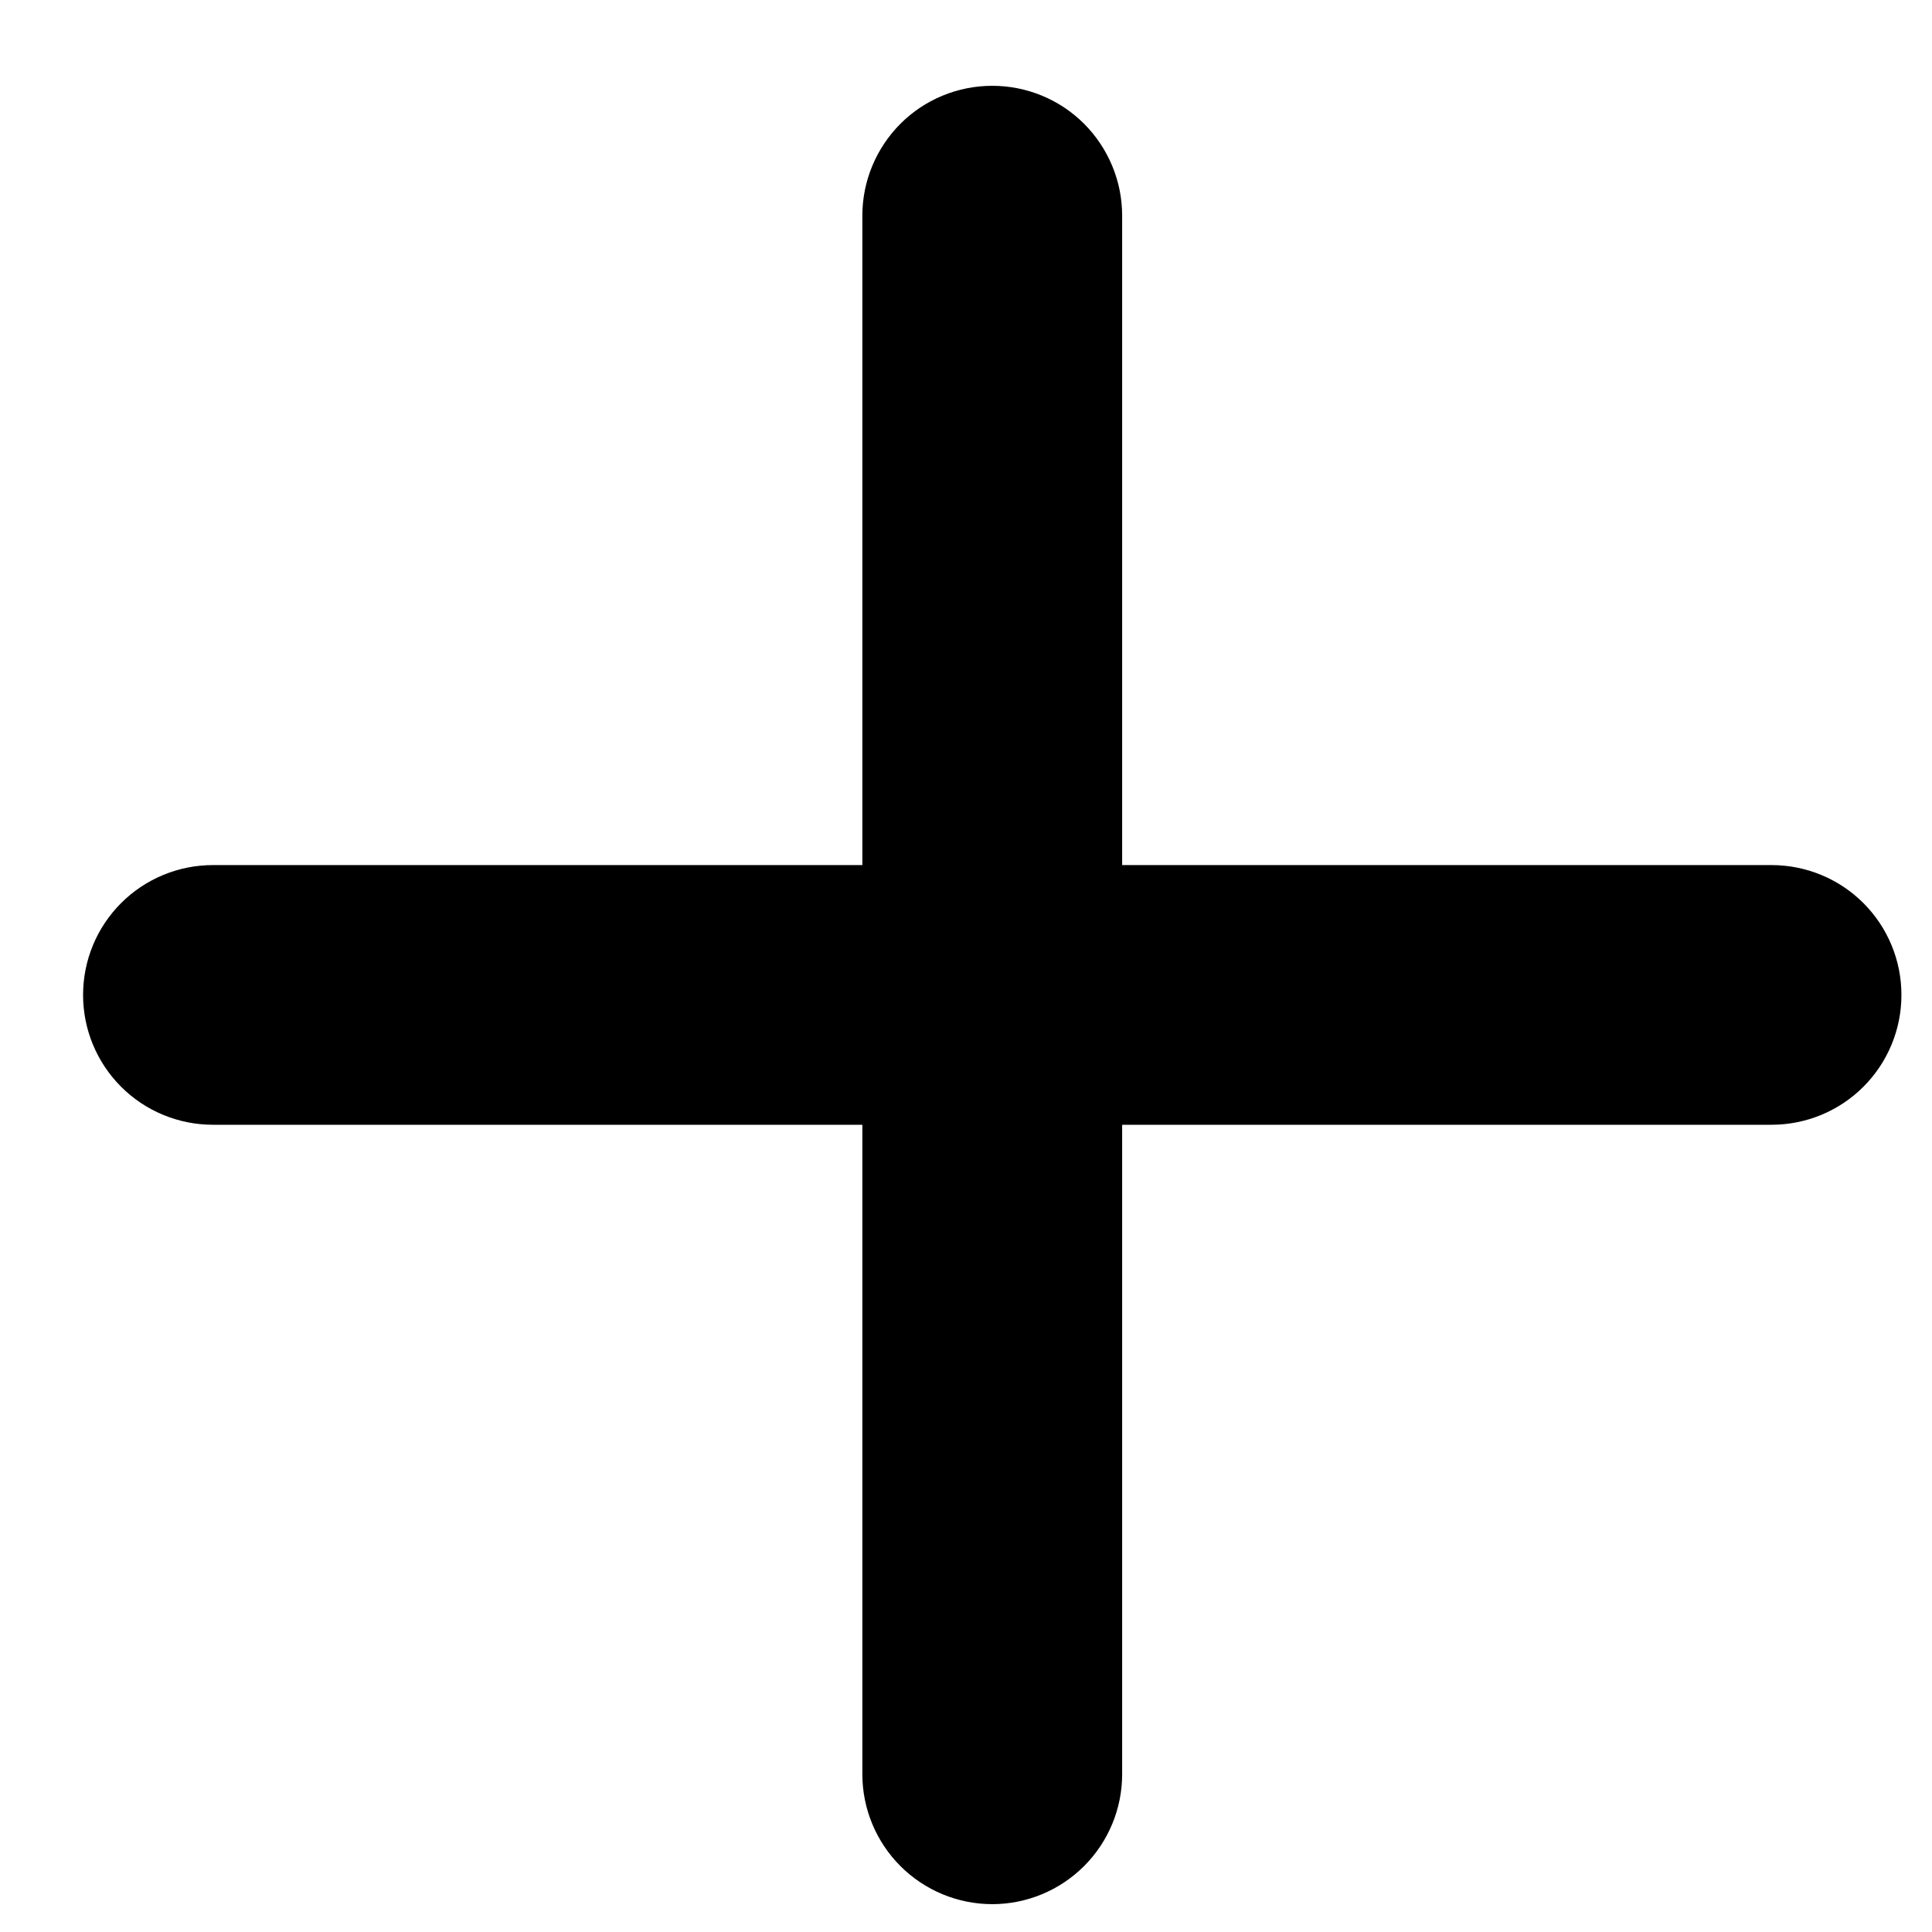
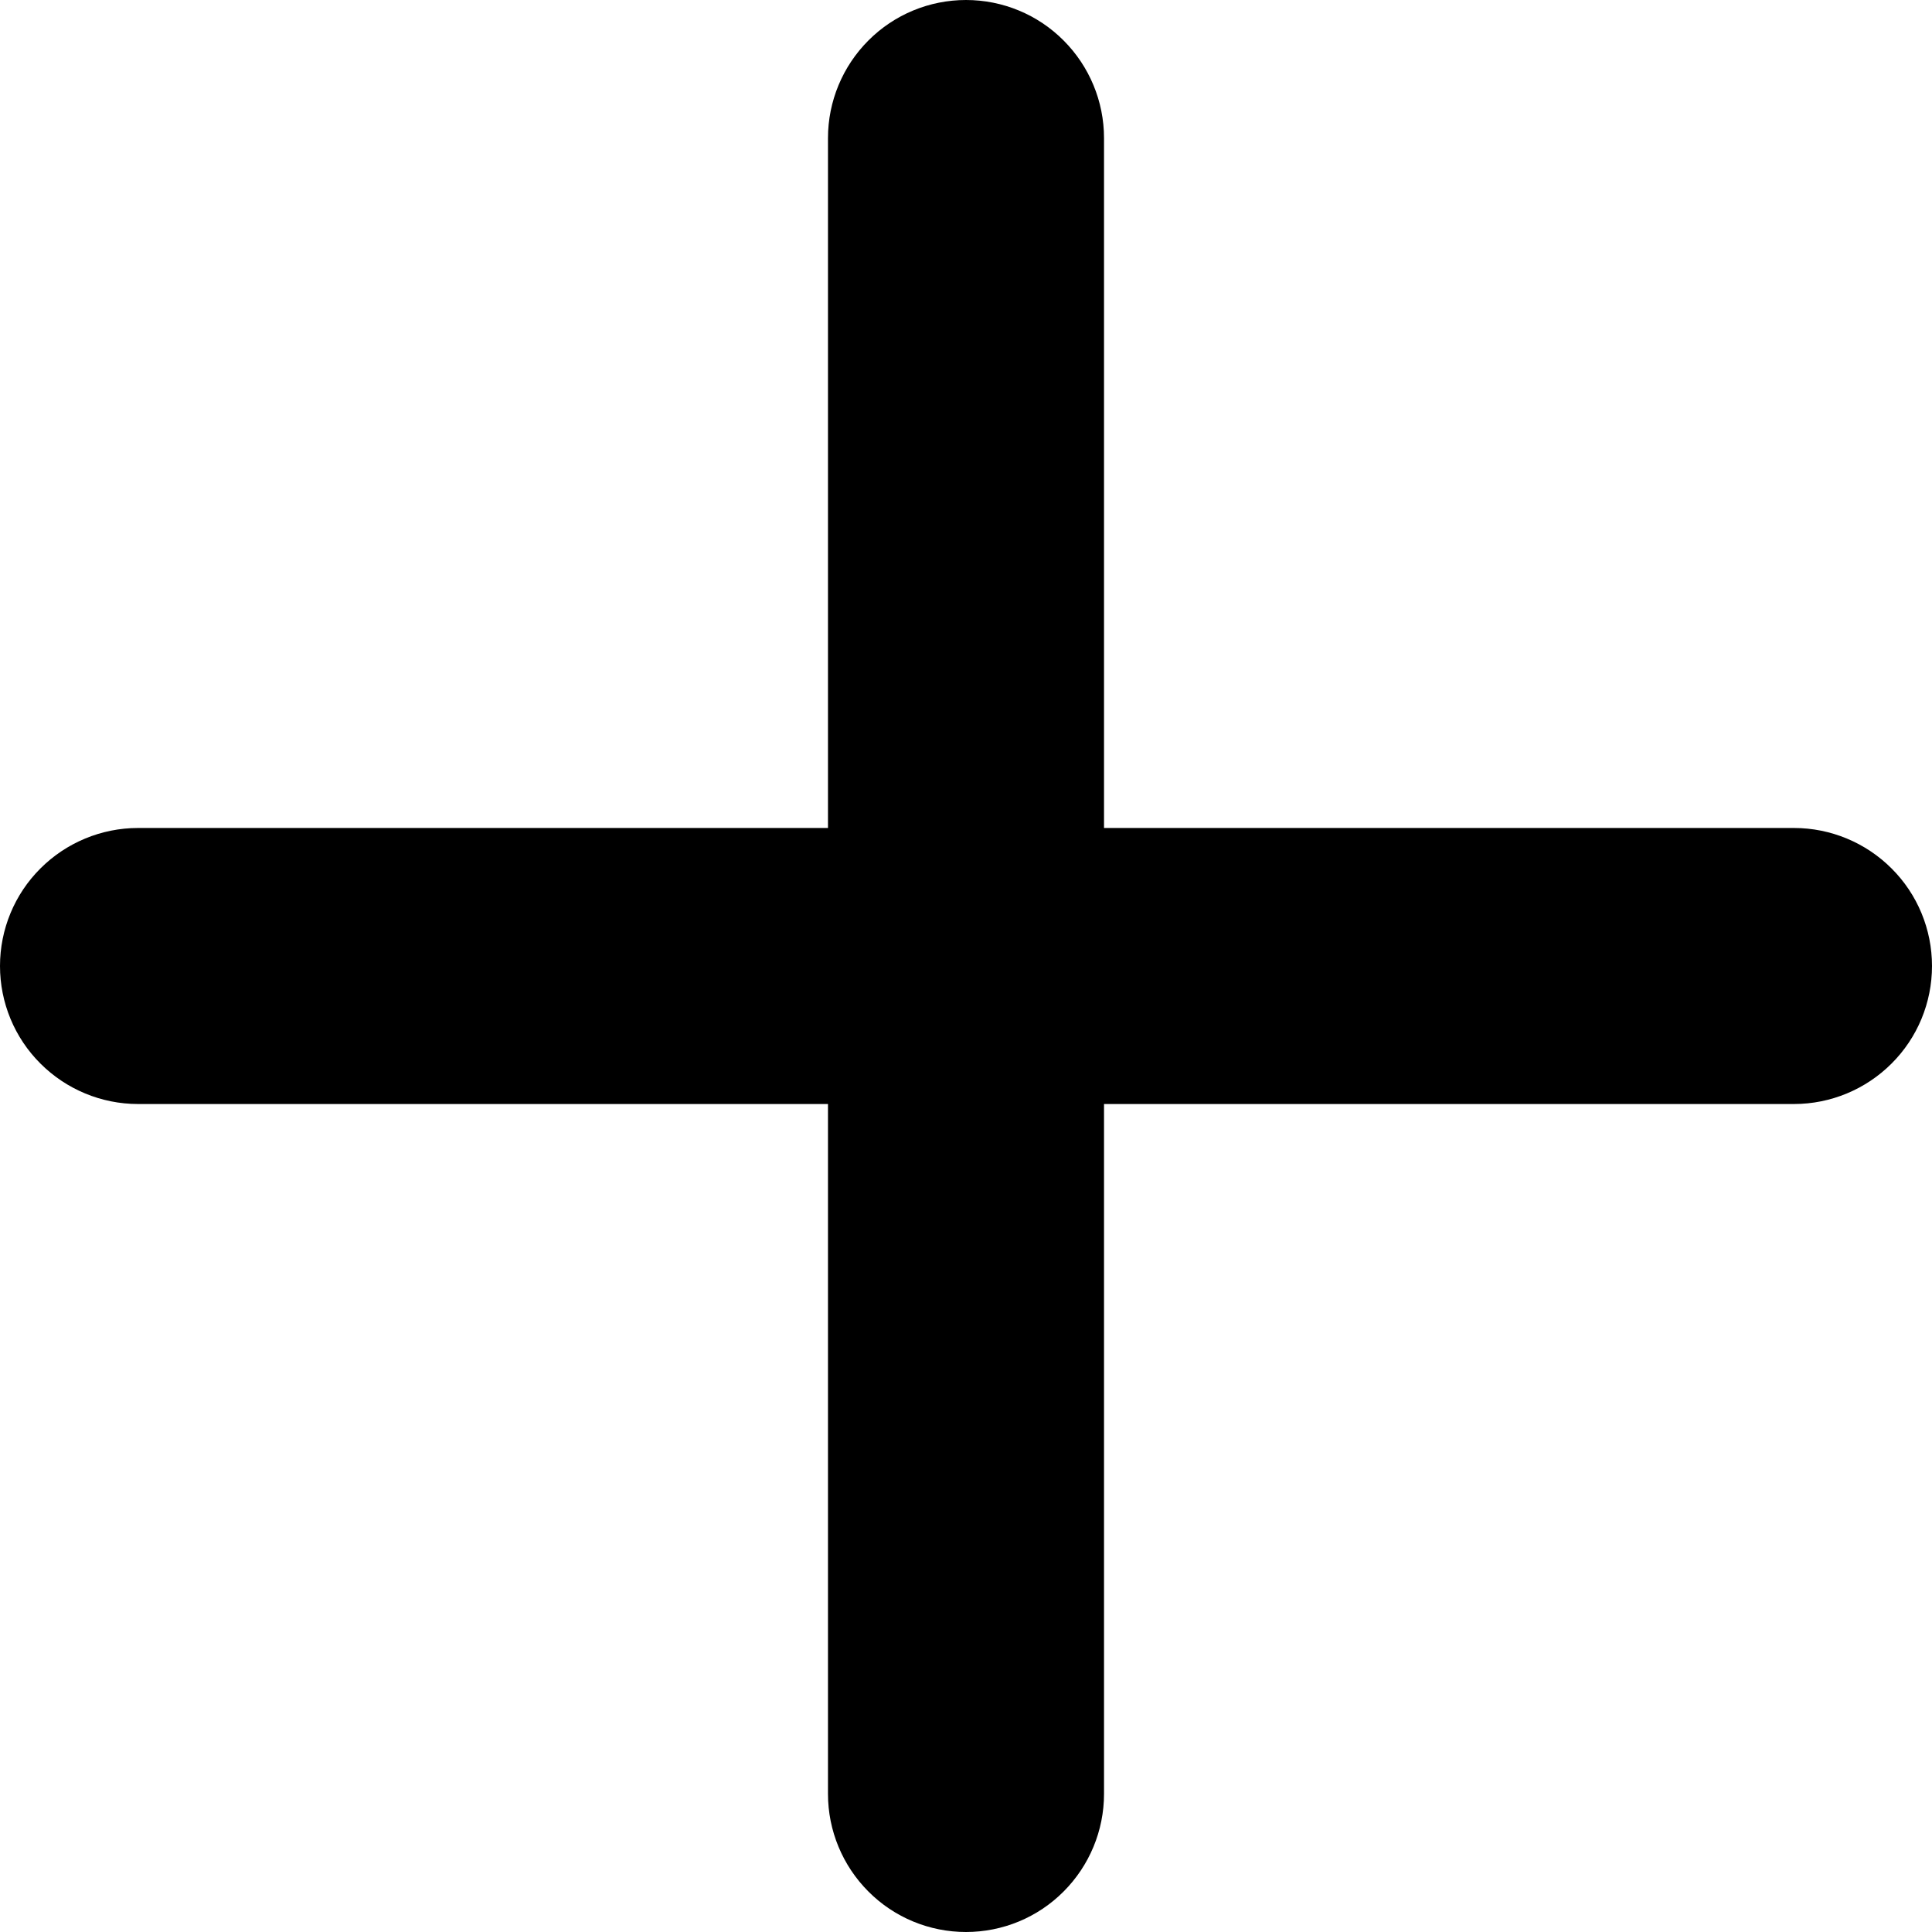
- <svg xmlns="http://www.w3.org/2000/svg" width="17" height="17" viewBox="0 0 17 17" fill="none">
-   <path d="M15.588 9.897H9.874V15.612C9.874 15.915 9.753 16.206 9.539 16.42C9.325 16.634 9.034 16.755 8.731 16.755C8.428 16.755 8.137 16.634 7.923 16.42C7.709 16.206 7.588 15.915 7.588 15.612V9.897H1.874C1.571 9.897 1.28 9.777 1.066 9.563C0.851 9.348 0.731 9.058 0.731 8.755C0.731 8.451 0.851 8.161 1.066 7.946C1.28 7.732 1.571 7.612 1.874 7.612H7.588V1.897C7.588 1.594 7.709 1.304 7.923 1.089C8.137 0.875 8.428 0.755 8.731 0.755C9.034 0.755 9.325 0.875 9.539 1.089C9.753 1.304 9.874 1.594 9.874 1.897V7.612H15.588C15.891 7.612 16.182 7.732 16.396 7.946C16.611 8.161 16.731 8.451 16.731 8.755C16.731 9.058 16.611 9.348 16.396 9.563C16.182 9.777 15.891 9.897 15.588 9.897Z" fill="black" />
+ <svg xmlns="http://www.w3.org/2000/svg" width="16" height="16" viewBox="0 0 16 16" fill="none">
+   <path d="M14.857 9.143H9.143V14.857C9.143 15.16 9.022 15.451 8.808 15.665C8.594 15.88 8.303 16 8 16C7.697 16 7.406 15.88 7.192 15.665C6.978 15.451 6.857 15.16 6.857 14.857V9.143H1.143C0.84 9.143 0.549 9.022 0.335 8.808C0.12 8.594 0 8.303 0 8C0 7.697 0.12 7.406 0.335 7.192C0.549 6.978 0.84 6.857 1.143 6.857H6.857V1.143C6.857 0.84 6.978 0.549 7.192 0.335C7.406 0.12 7.697 0 8 0C8.303 0 8.594 0.12 8.808 0.335C9.022 0.549 9.143 0.84 9.143 1.143V6.857H14.857C15.16 6.857 15.451 6.978 15.665 7.192C15.88 7.406 16 7.697 16 8C16 8.303 15.88 8.594 15.665 8.808C15.451 9.022 15.16 9.143 14.857 9.143Z" fill="black" />
</svg>
